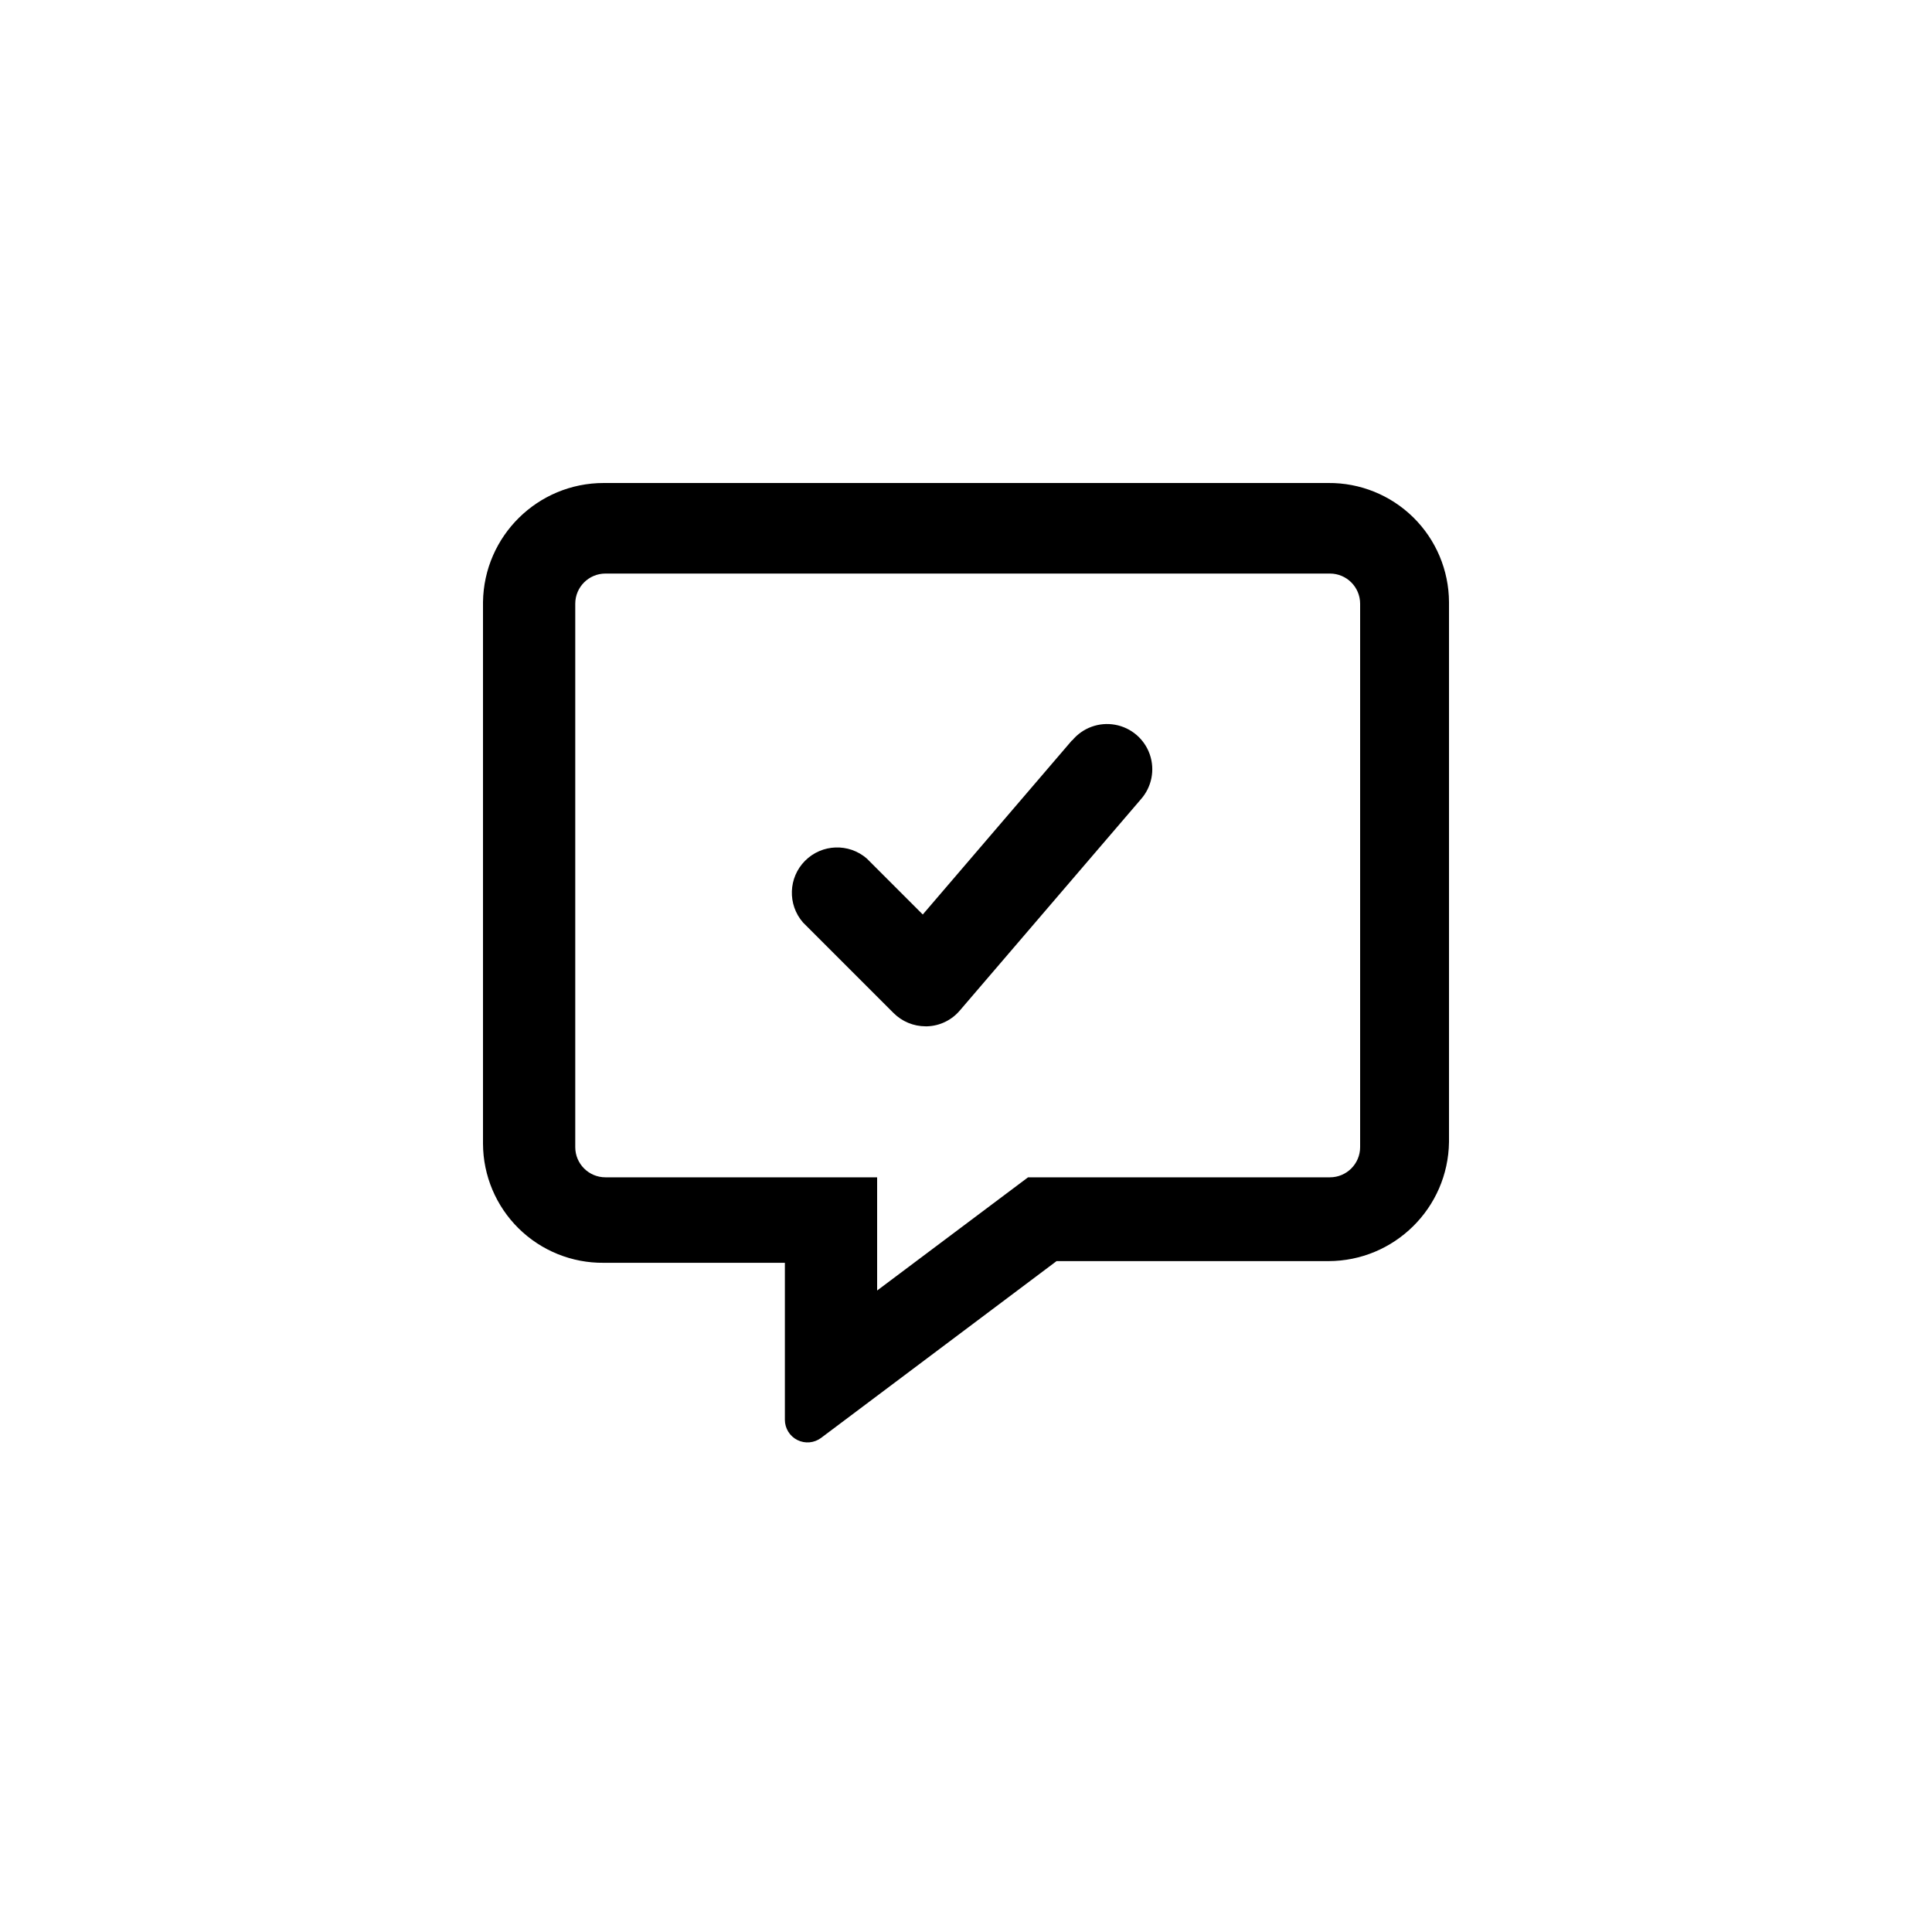
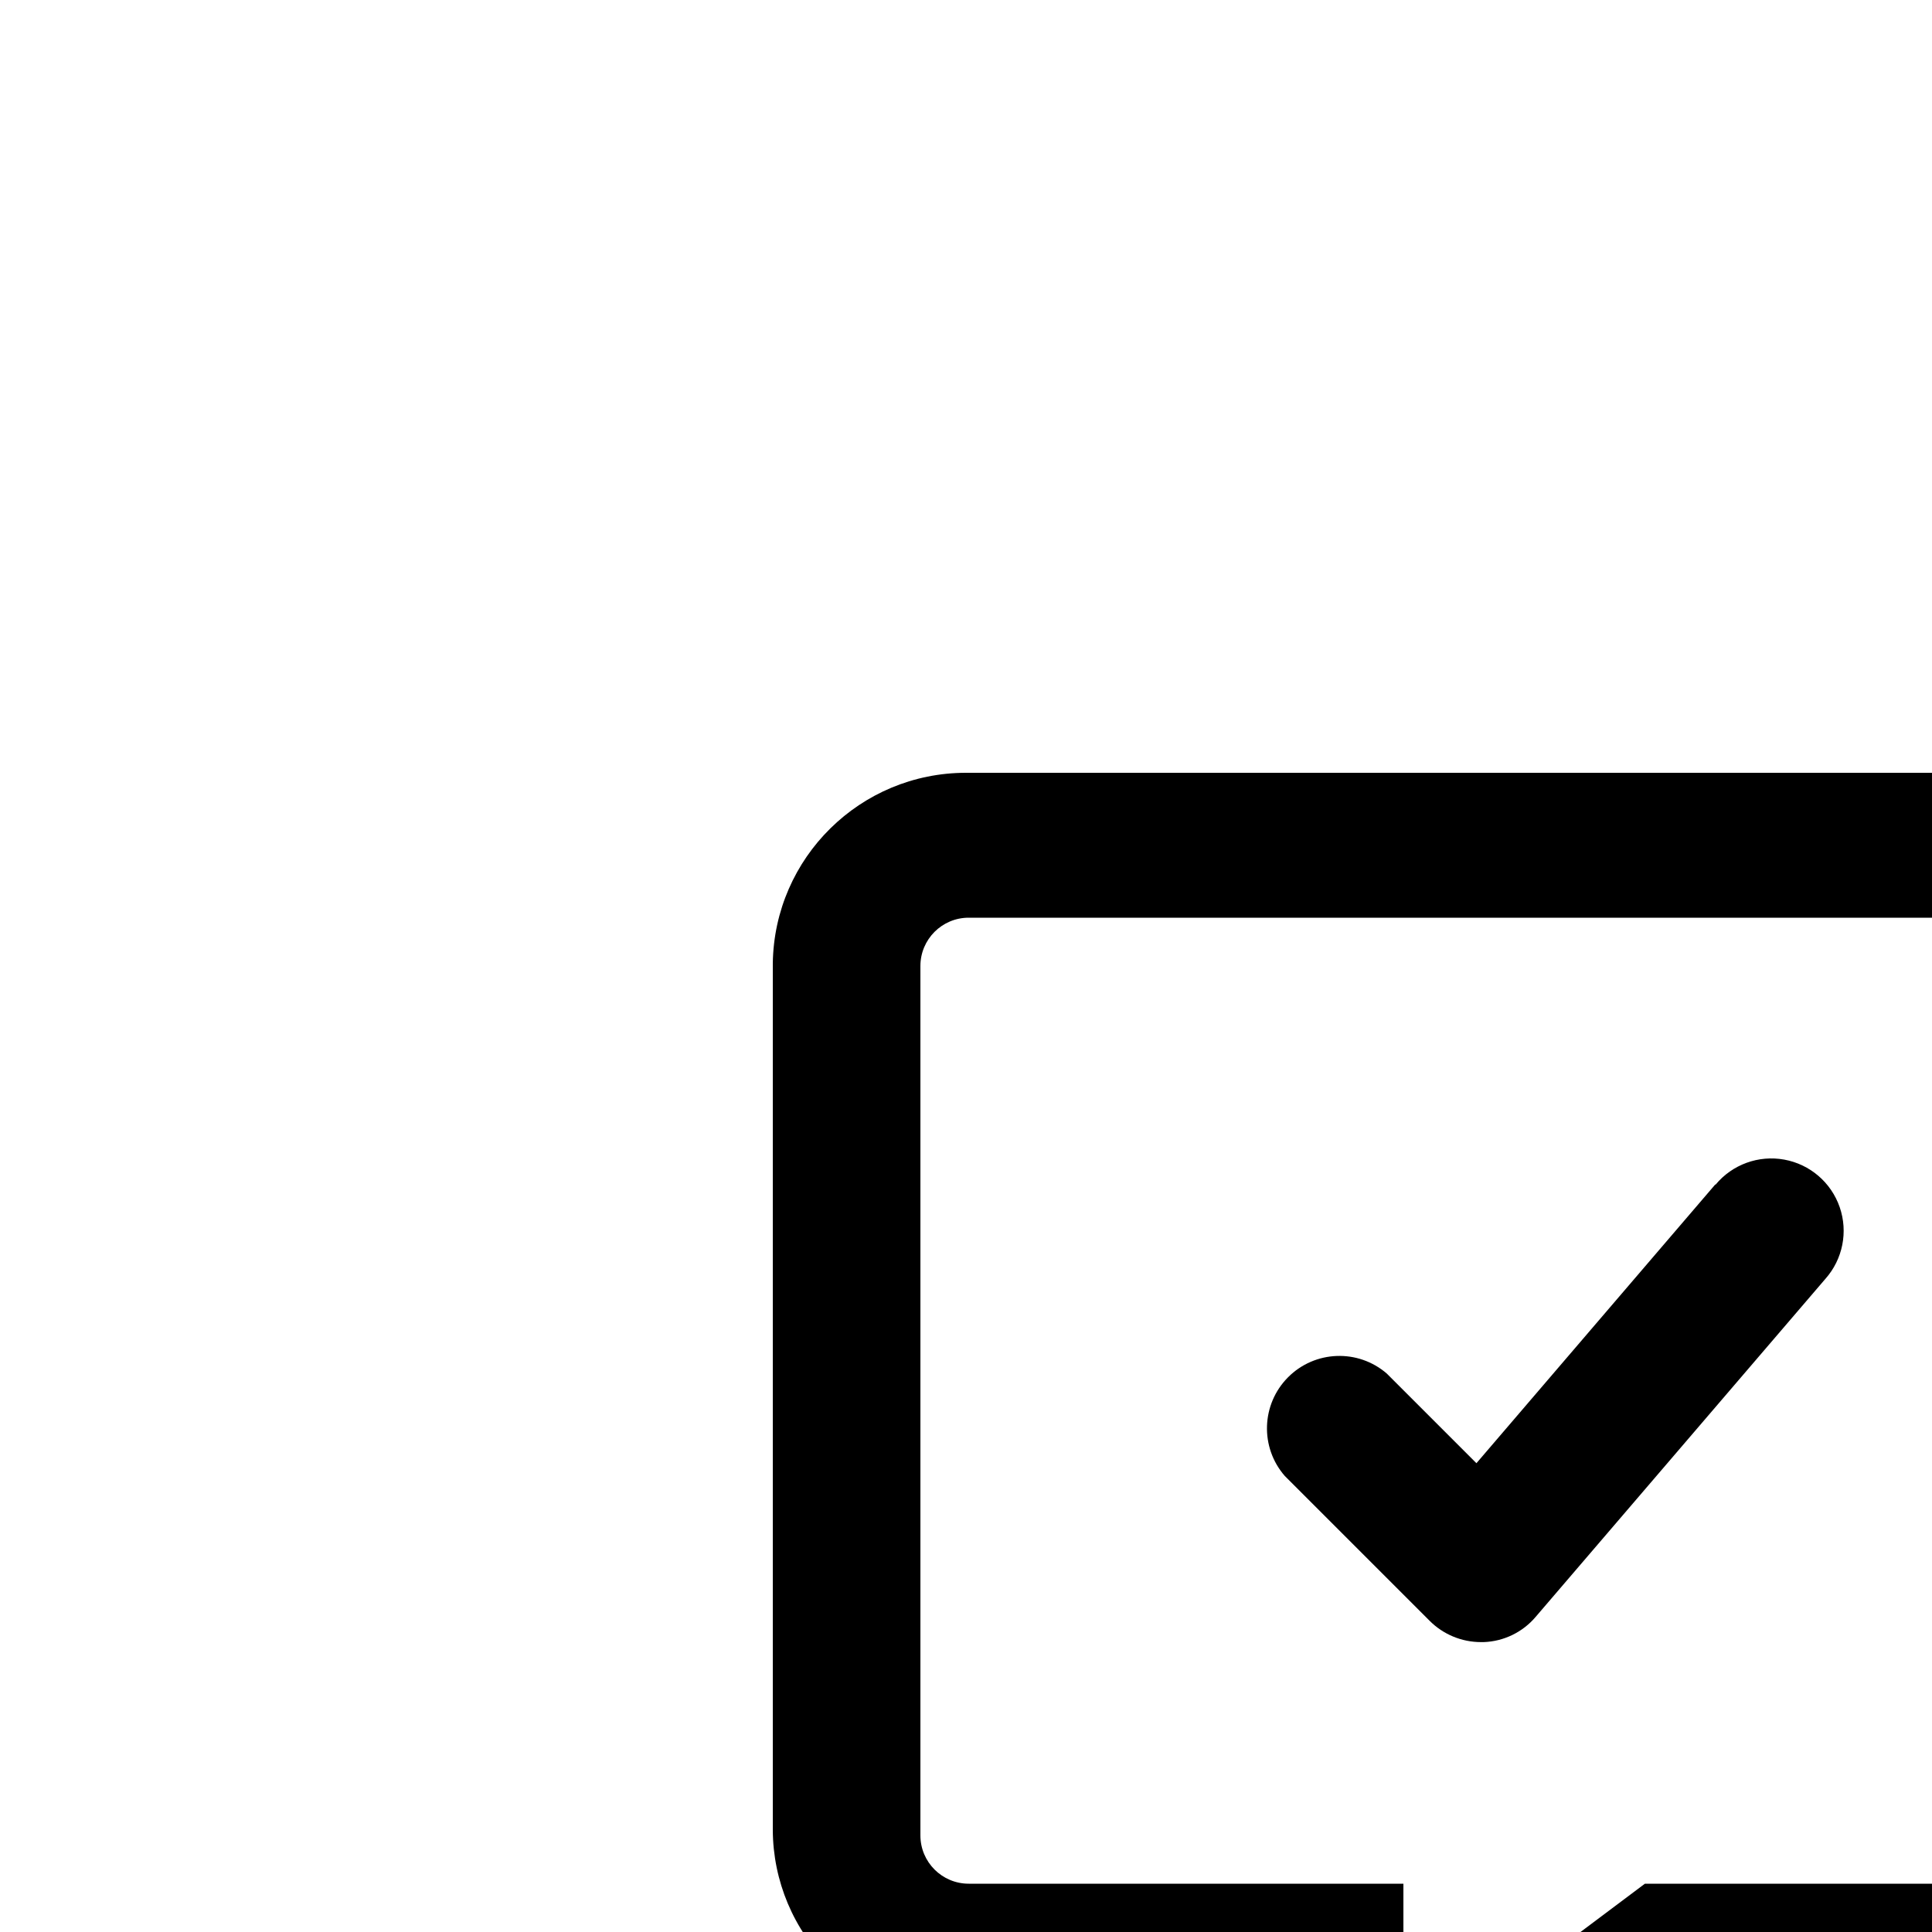
- <svg xmlns="http://www.w3.org/2000/svg" id="Icon-Survey" width="32" height="32" viewBox="0 0 32 32">
+ <svg xmlns="http://www.w3.org/2000/svg" id="Icon-Survey" width="16" height="16" viewBox="0 0 20 20">
  <rect id="Rectangle_8157" data-name="Rectangle 8157" width="32" height="32" fill="none" />
  <path id="message-check-regular" d="M8.856,4.262,6.384,7.147l-.928-.928A.75.75,0,0,0,4.4,7.279l1.5,1.5a.751.751,0,0,0,.53.22h.028a.74.74,0,0,0,.539-.261l3-3.5a.749.749,0,1,0-1.137-.975ZM13.1,0H1.1a2,2,0,0,0-2,1.972v8.972a1.98,1.98,0,0,0,2,1.972h3v2.6a.375.375,0,0,0,.6.3l3.9-2.928h4.5a2,2,0,0,0,2-1.972V1.972A1.982,1.982,0,0,0,13.1,0Zm.528,11a.5.5,0,0,1-.5.5h-5l-2.5,1.875V11.5h-4.5a.5.5,0,0,1-.5-.5V2a.5.5,0,0,1,.5-.5h12a.5.5,0,0,1,.5.5Z" transform="translate(8.9 8)" />
</svg>
